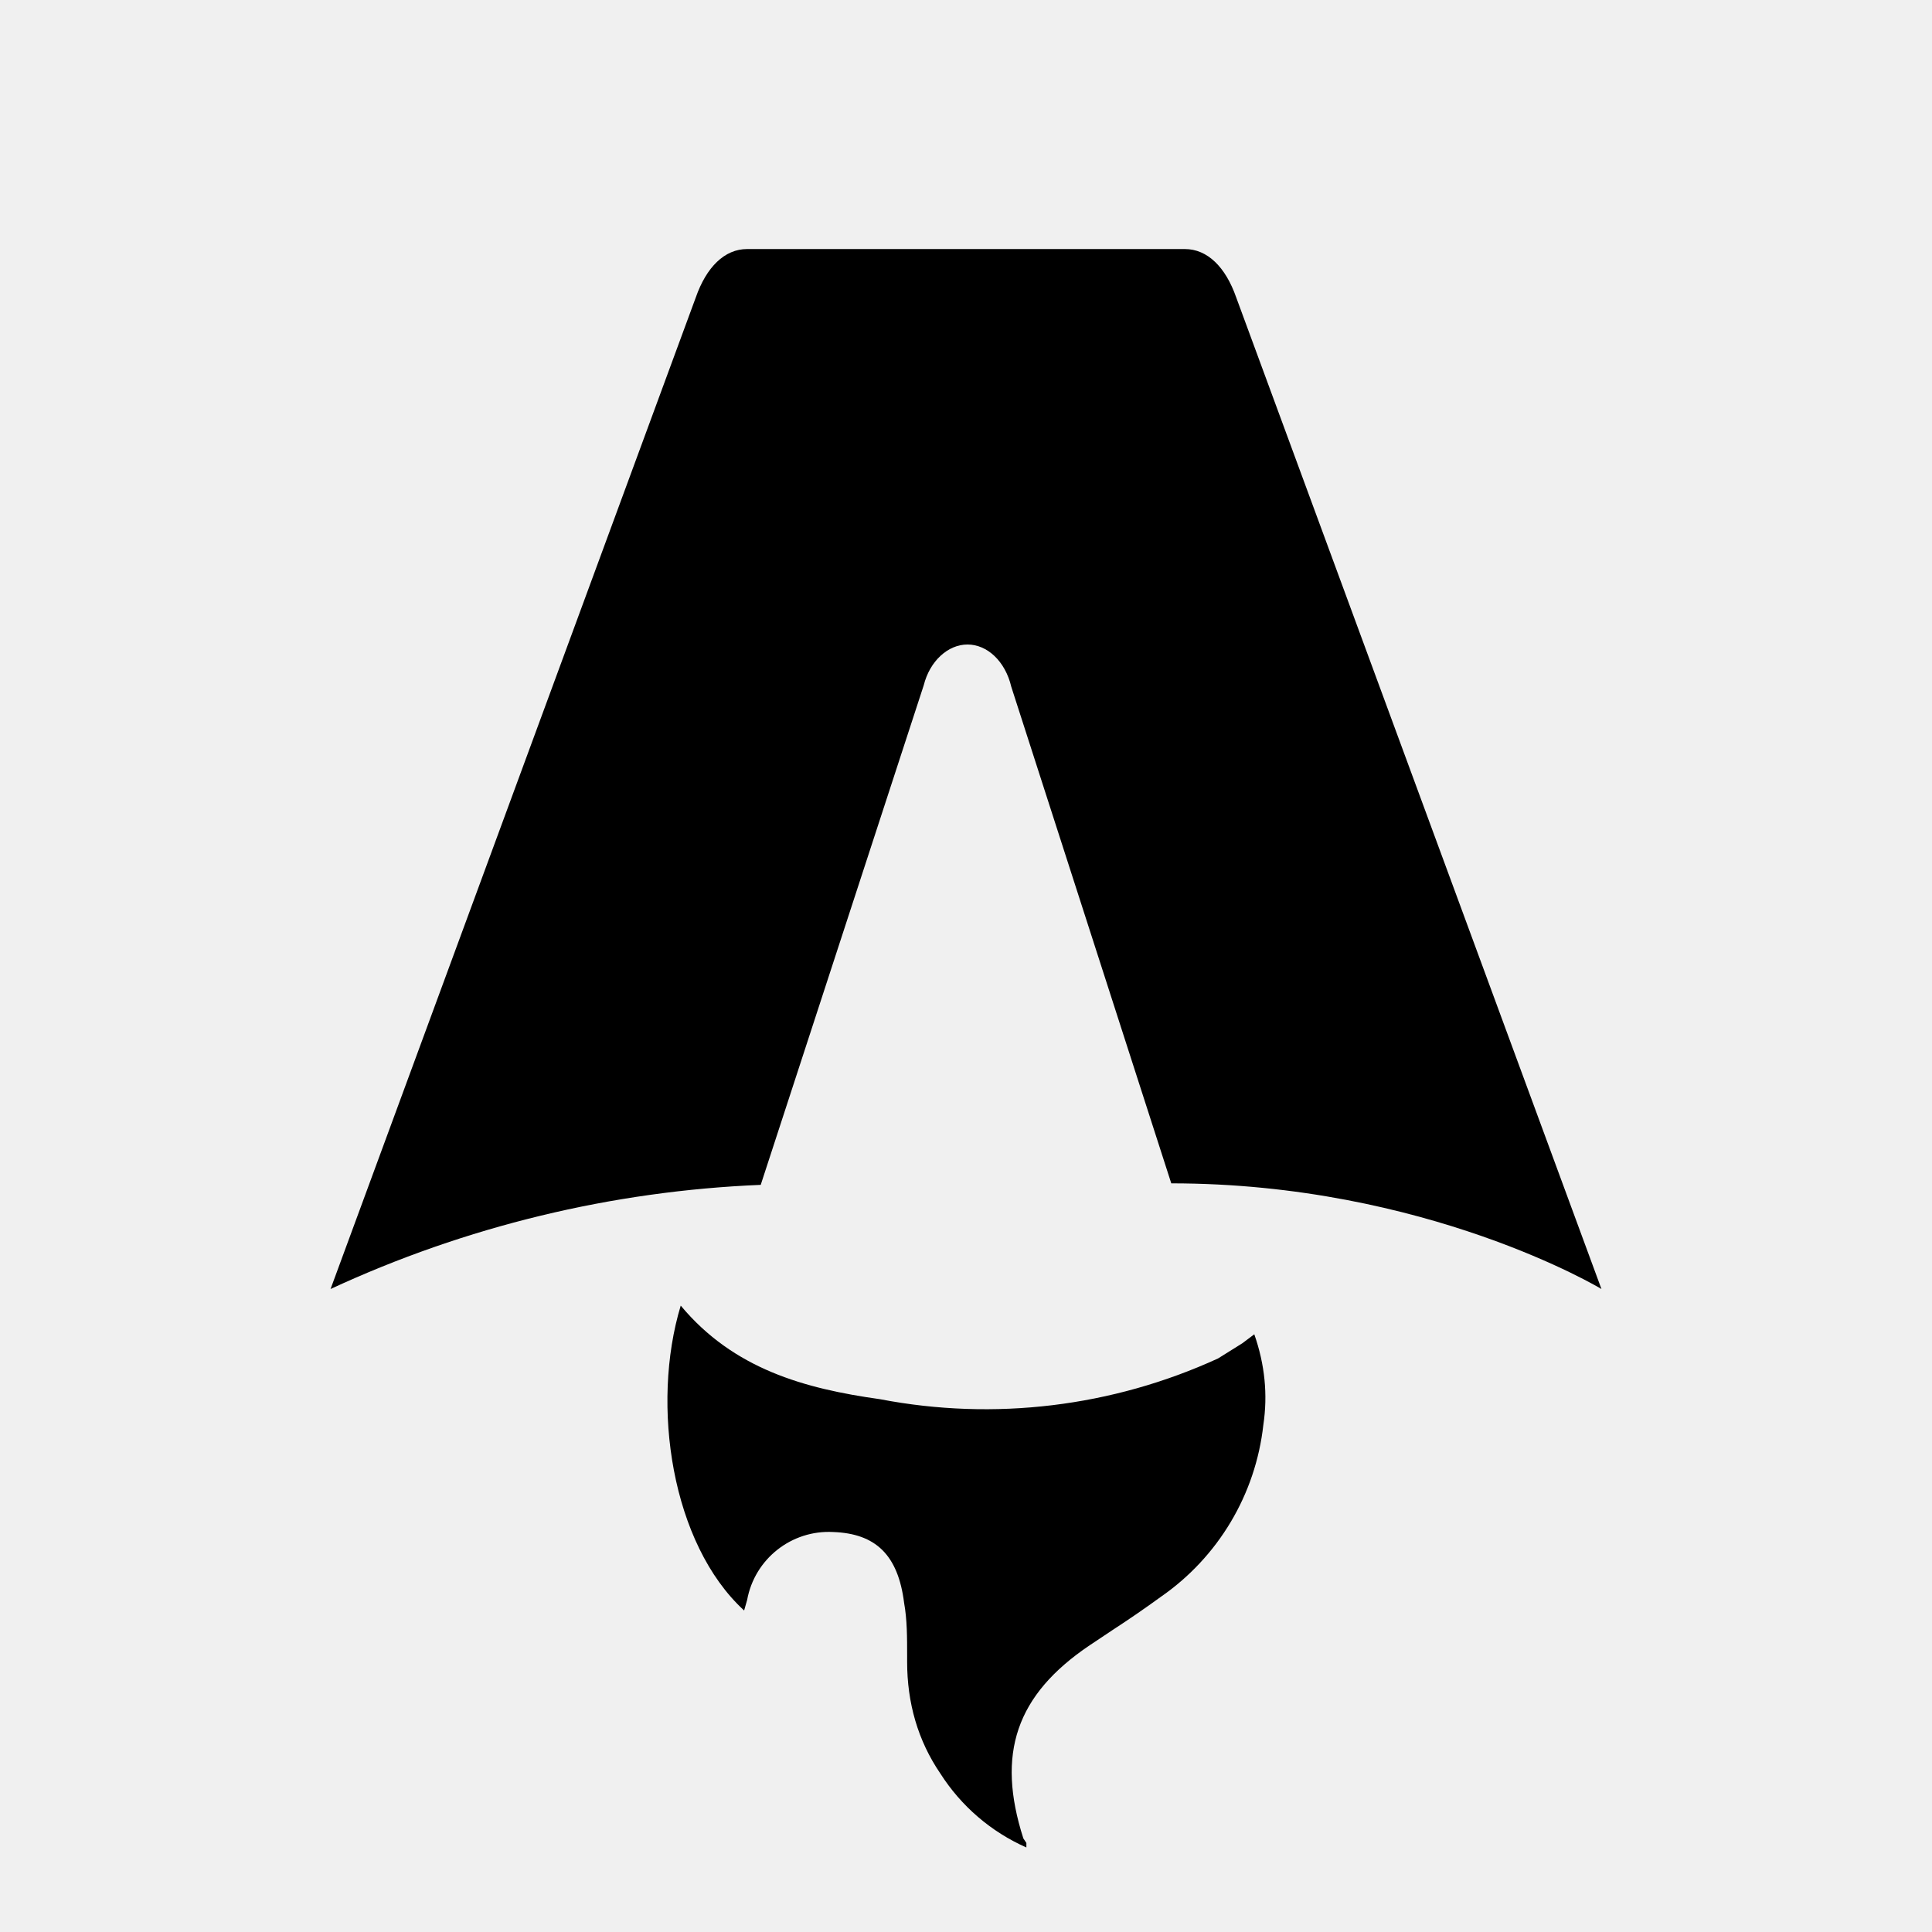
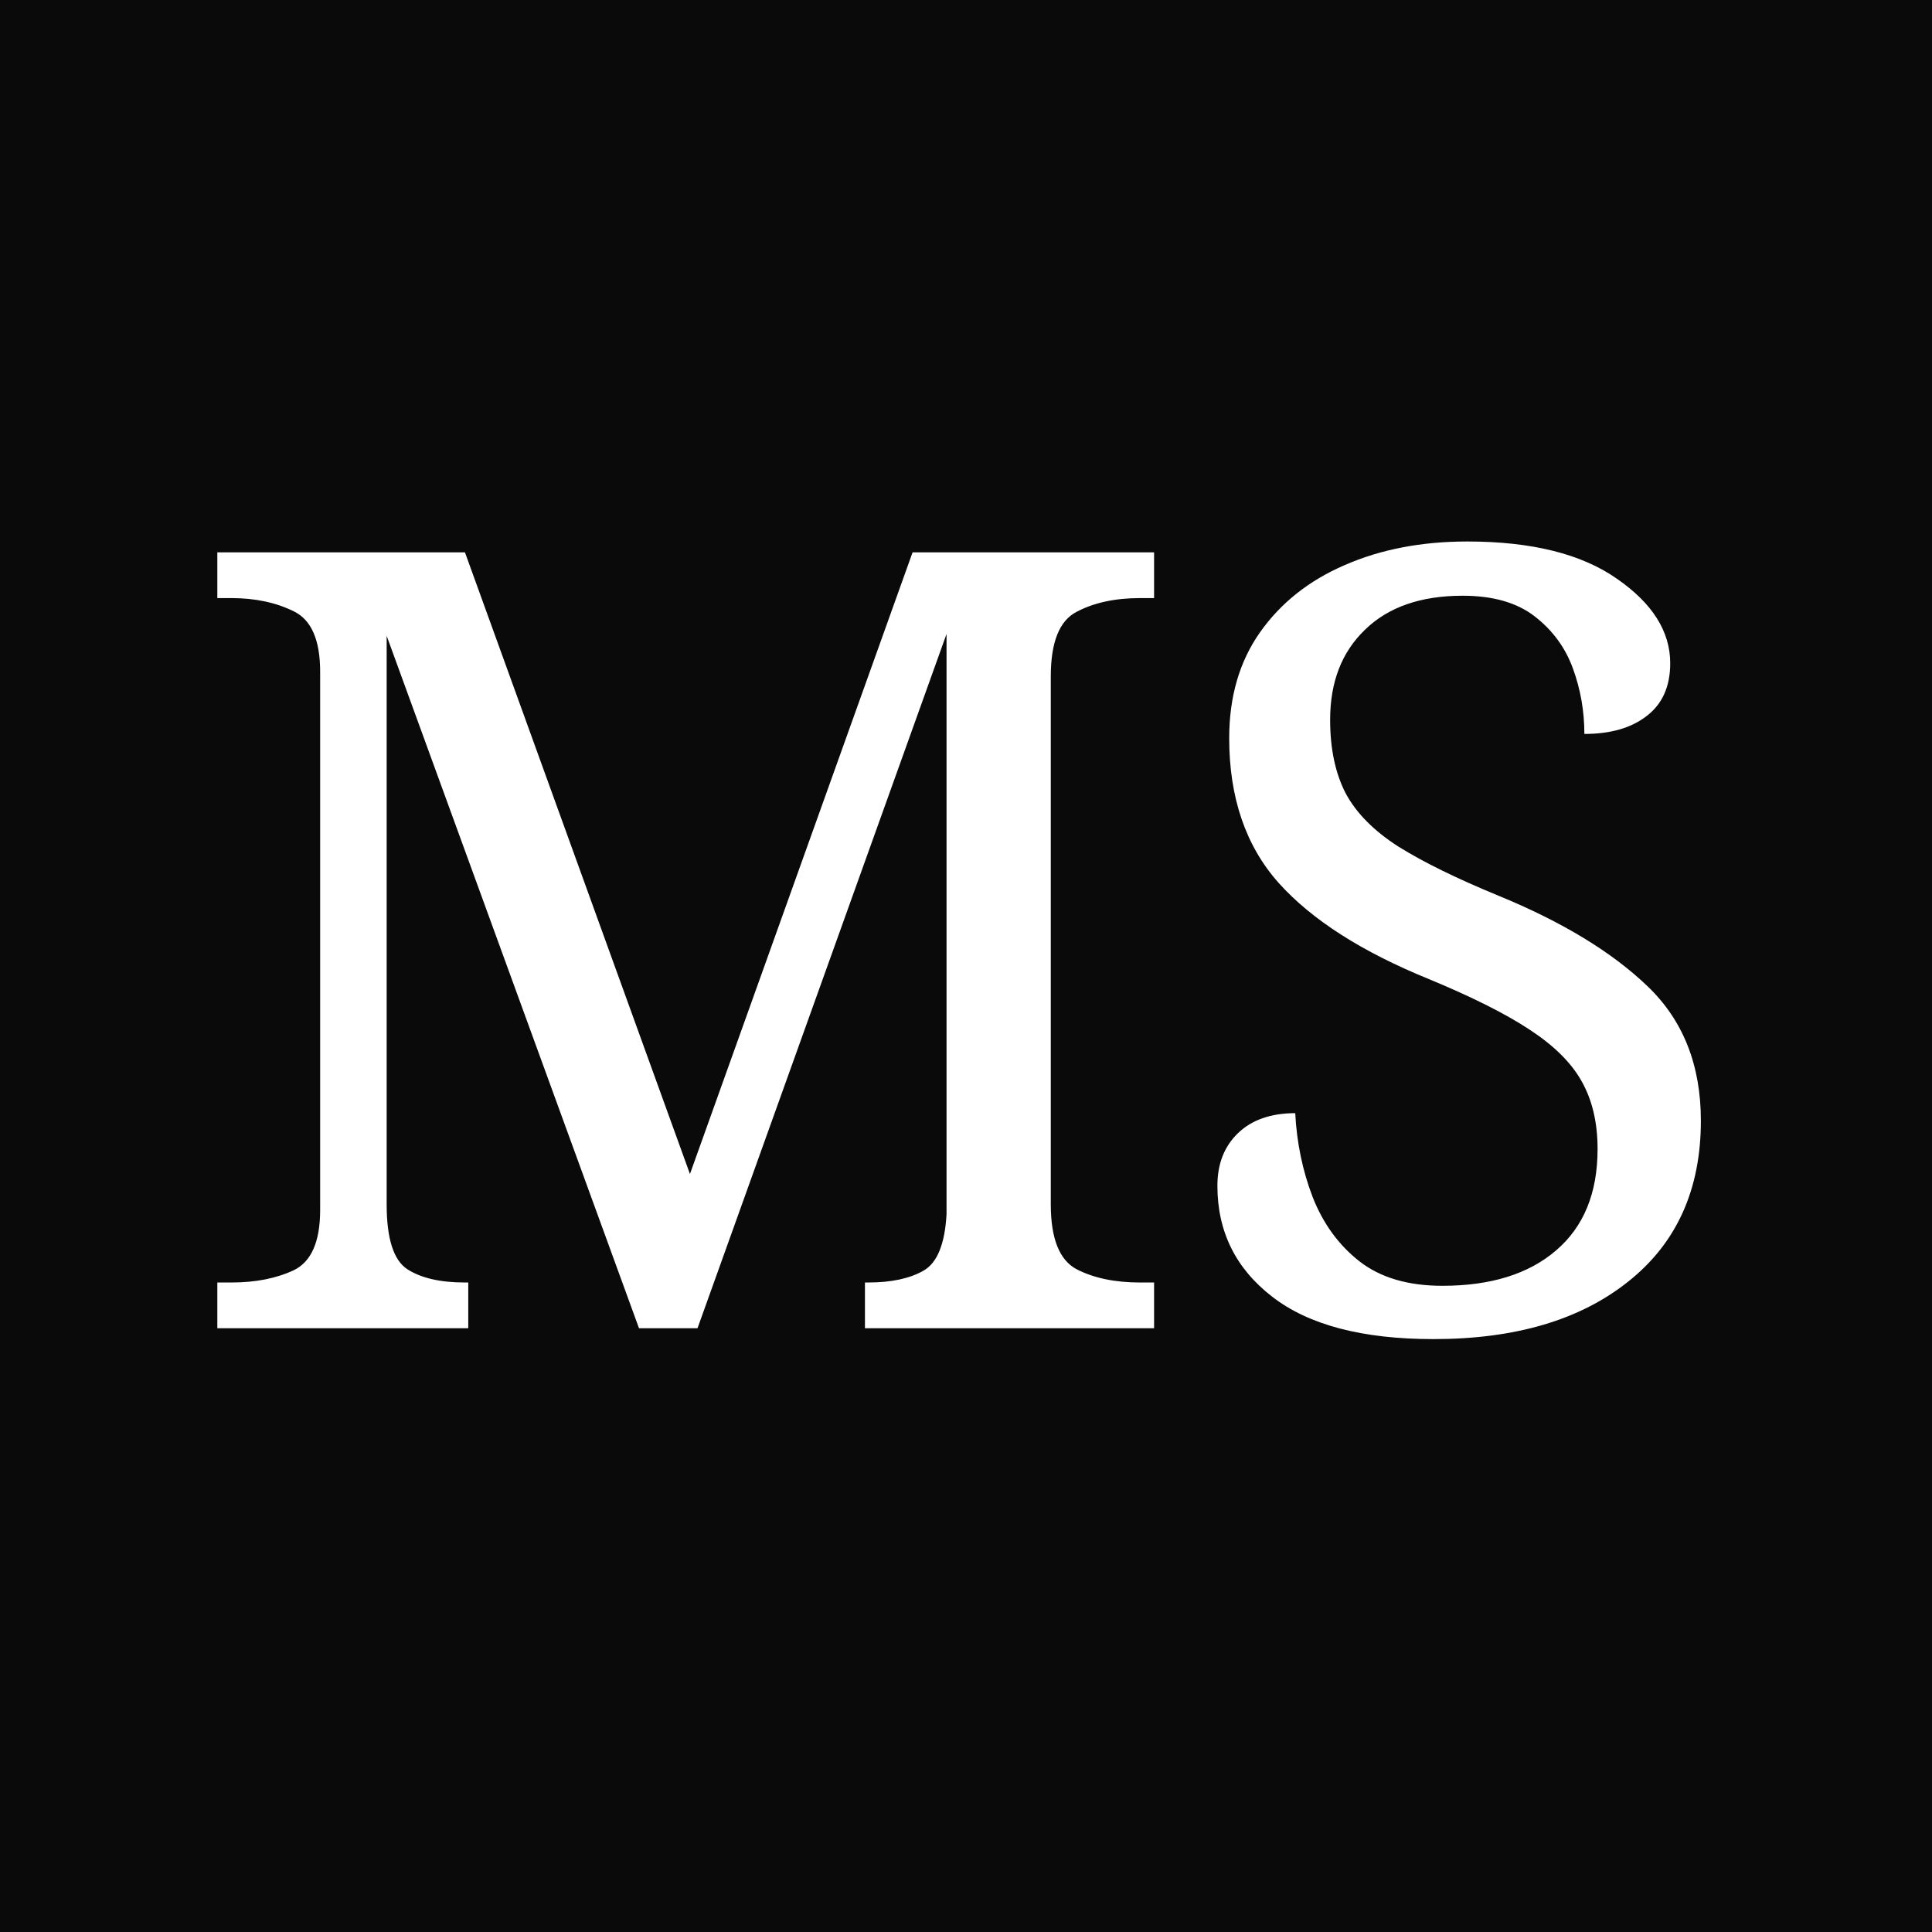
- <svg xmlns="http://www.w3.org/2000/svg" fill="none" viewBox="0 0 128 128">
-   <path d="M50.4 78.5a75.1 75.1 0 0 0-28.5 6.9l24.2-65.7c.7-2 1.9-3.2 3.4-3.2h29c1.5 0 2.7 1.2 3.4 3.2l24.2 65.7s-11.6-7-28.5-7L67 45.5c-.4-1.7-1.6-2.8-2.9-2.8-1.3 0-2.5 1.1-2.9 2.7L50.4 78.5Zm-1.1 28.2Zm-4.2-20.2c-2 6.6-.6 15.8 4.2 20.2a17.5 17.5 0 0 1 .2-.7 5.5 5.5 0 0 1 5.7-4.5c2.8.1 4.3 1.5 4.7 4.7.2 1.1.2 2.3.2 3.5v.4c0 2.7.7 5.2 2.2 7.4a13 13 0 0 0 5.7 4.9v-.3l-.2-.3c-1.8-5.6-.5-9.5 4.4-12.8l1.5-1a73 73 0 0 0 3.2-2.2 16 16 0 0 0 6.8-11.4c.3-2 .1-4-.6-6l-.8.6-1.6 1a37 37 0 0 1-22.4 2.7c-5-.7-9.7-2-13.2-6.2Z" />
+ <svg xmlns="http://www.w3.org/2000/svg" viewBox="0 0 64 64">
  <style>
-         path { fill: #000; }
+         rect { fill: #0a0a0a; }
+         text { fill: #ffffff; font-family: 'Cormorant Garamond', Georgia, serif; font-weight: 500; }
        @media (prefers-color-scheme: dark) {
-             path { fill: #FFF; }
+             rect { fill: #ffffff; }
+             text { fill: #0a0a0a; }
        }
    </style>
+   <rect width="64" height="64" />
+   <text x="32" y="44" text-anchor="middle" font-size="36" letter-spacing="-1">MS</text>
</svg>
